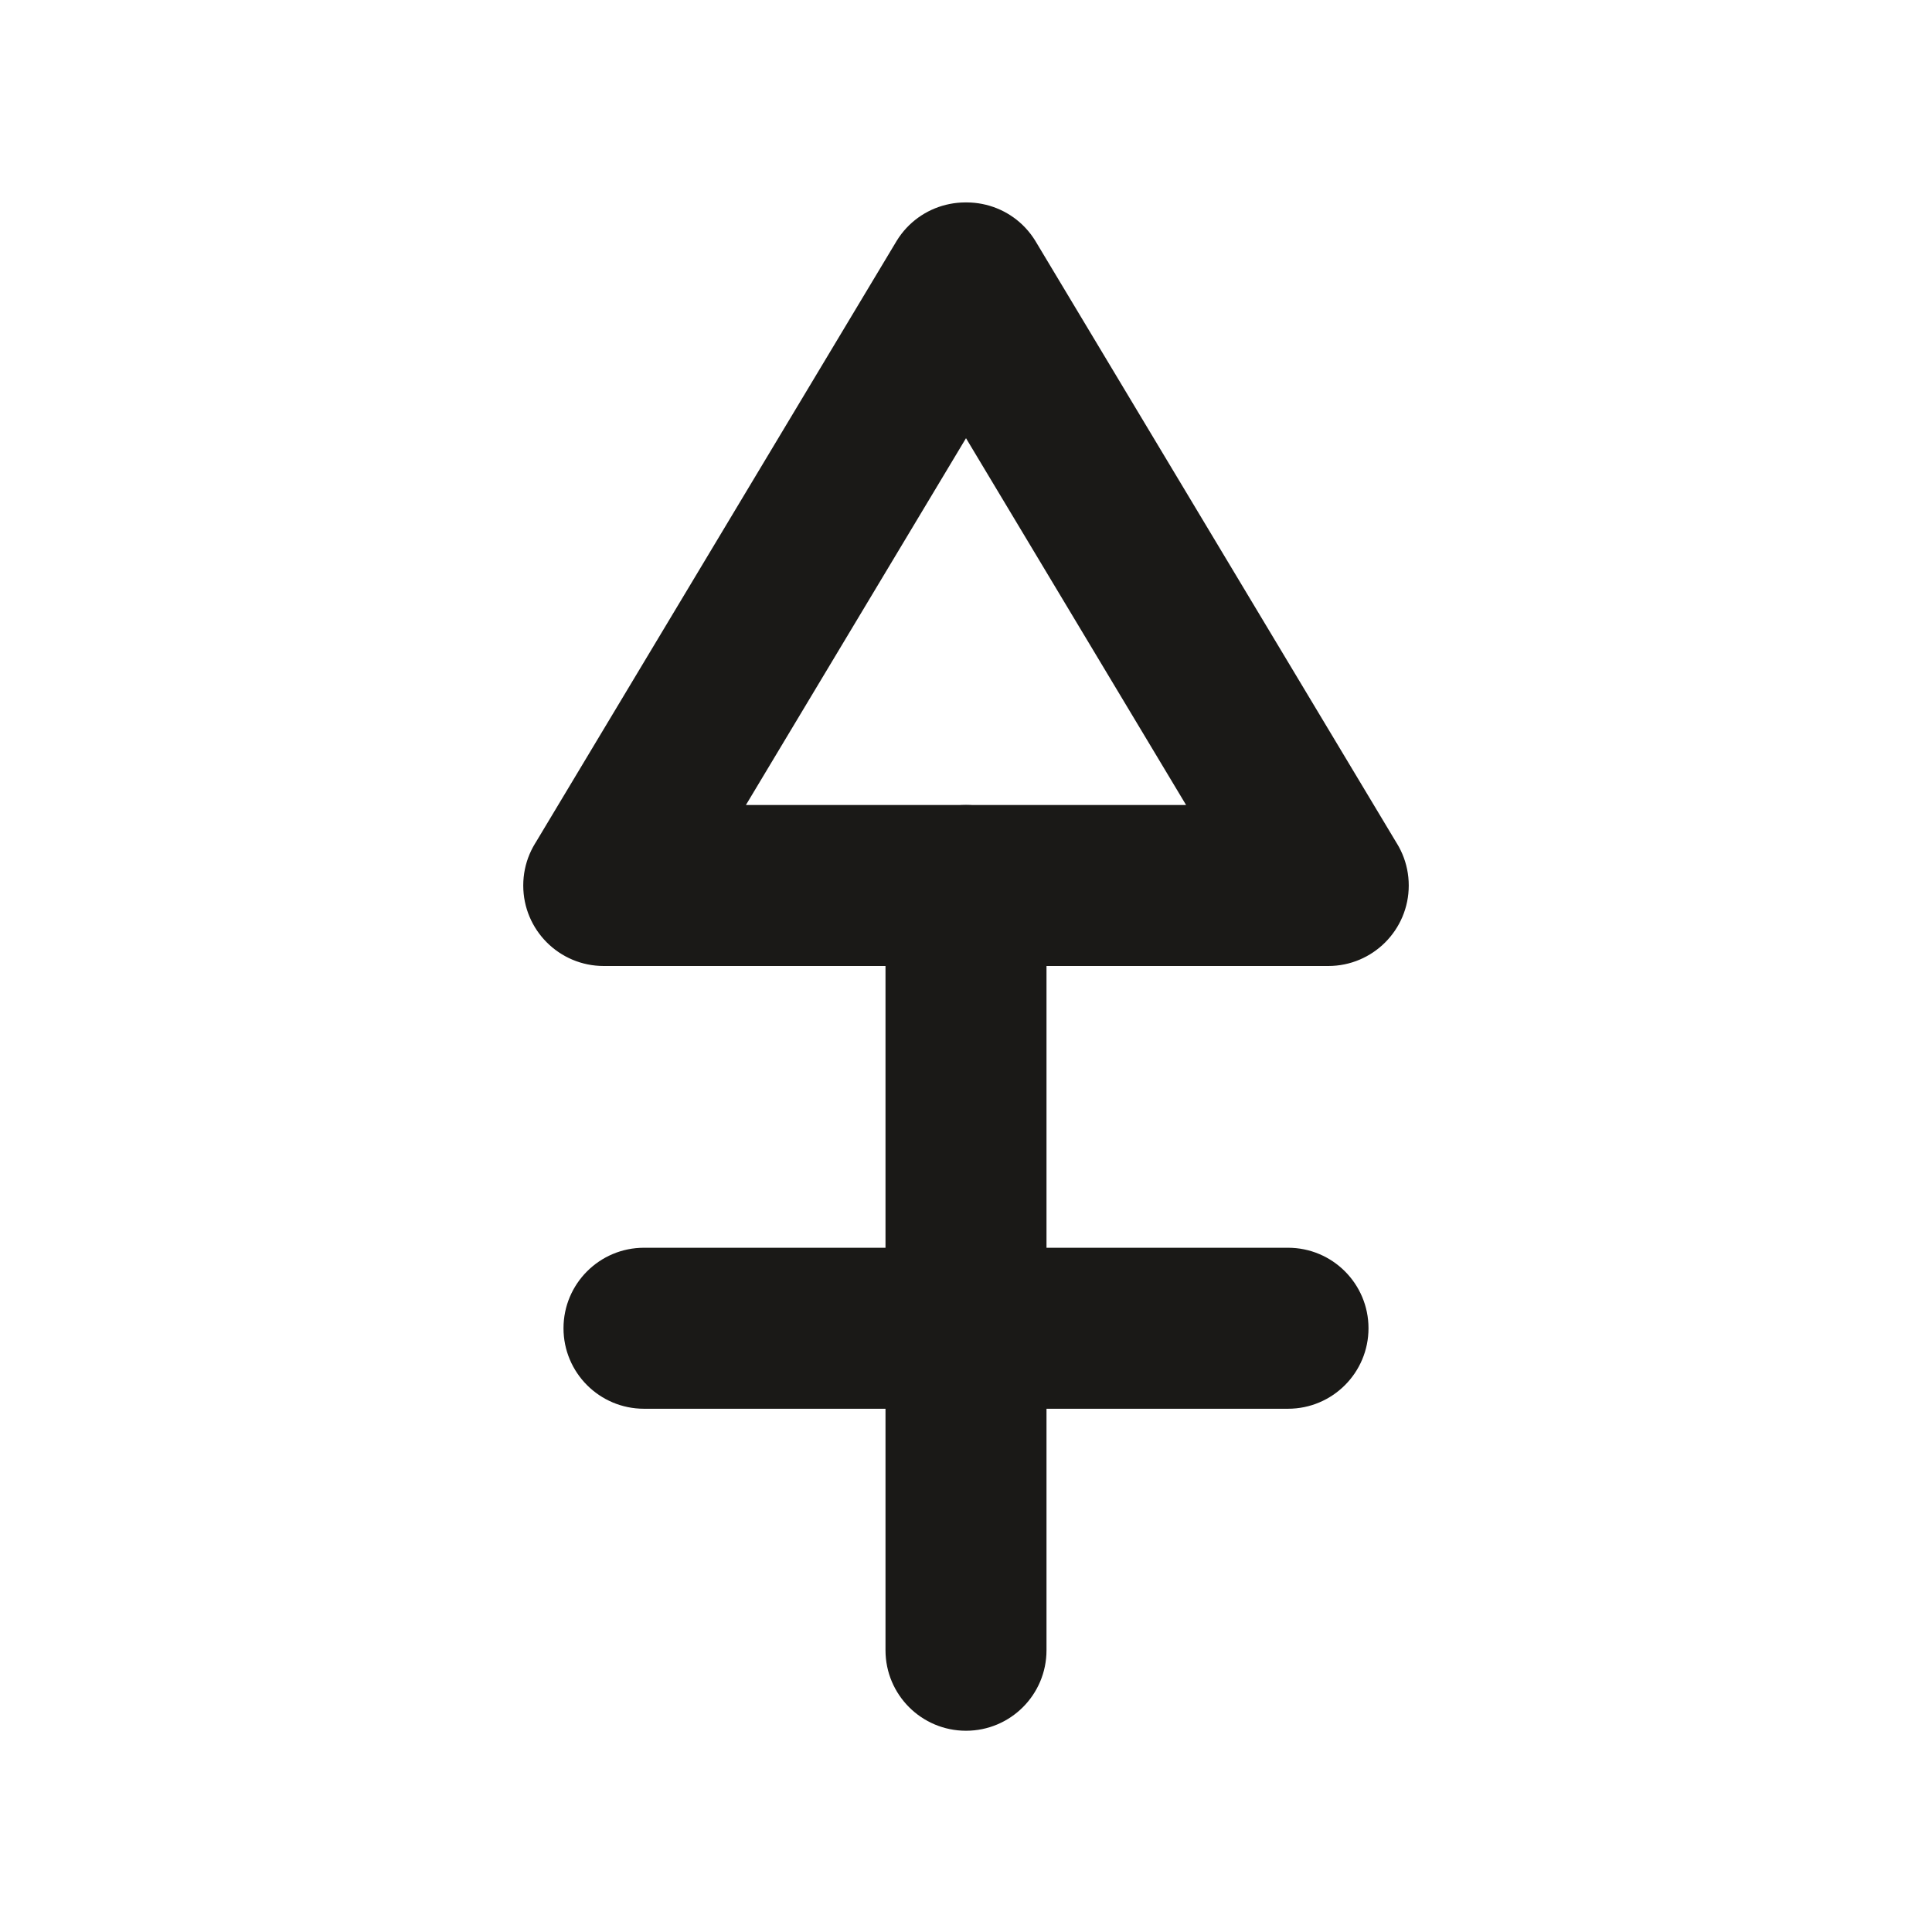
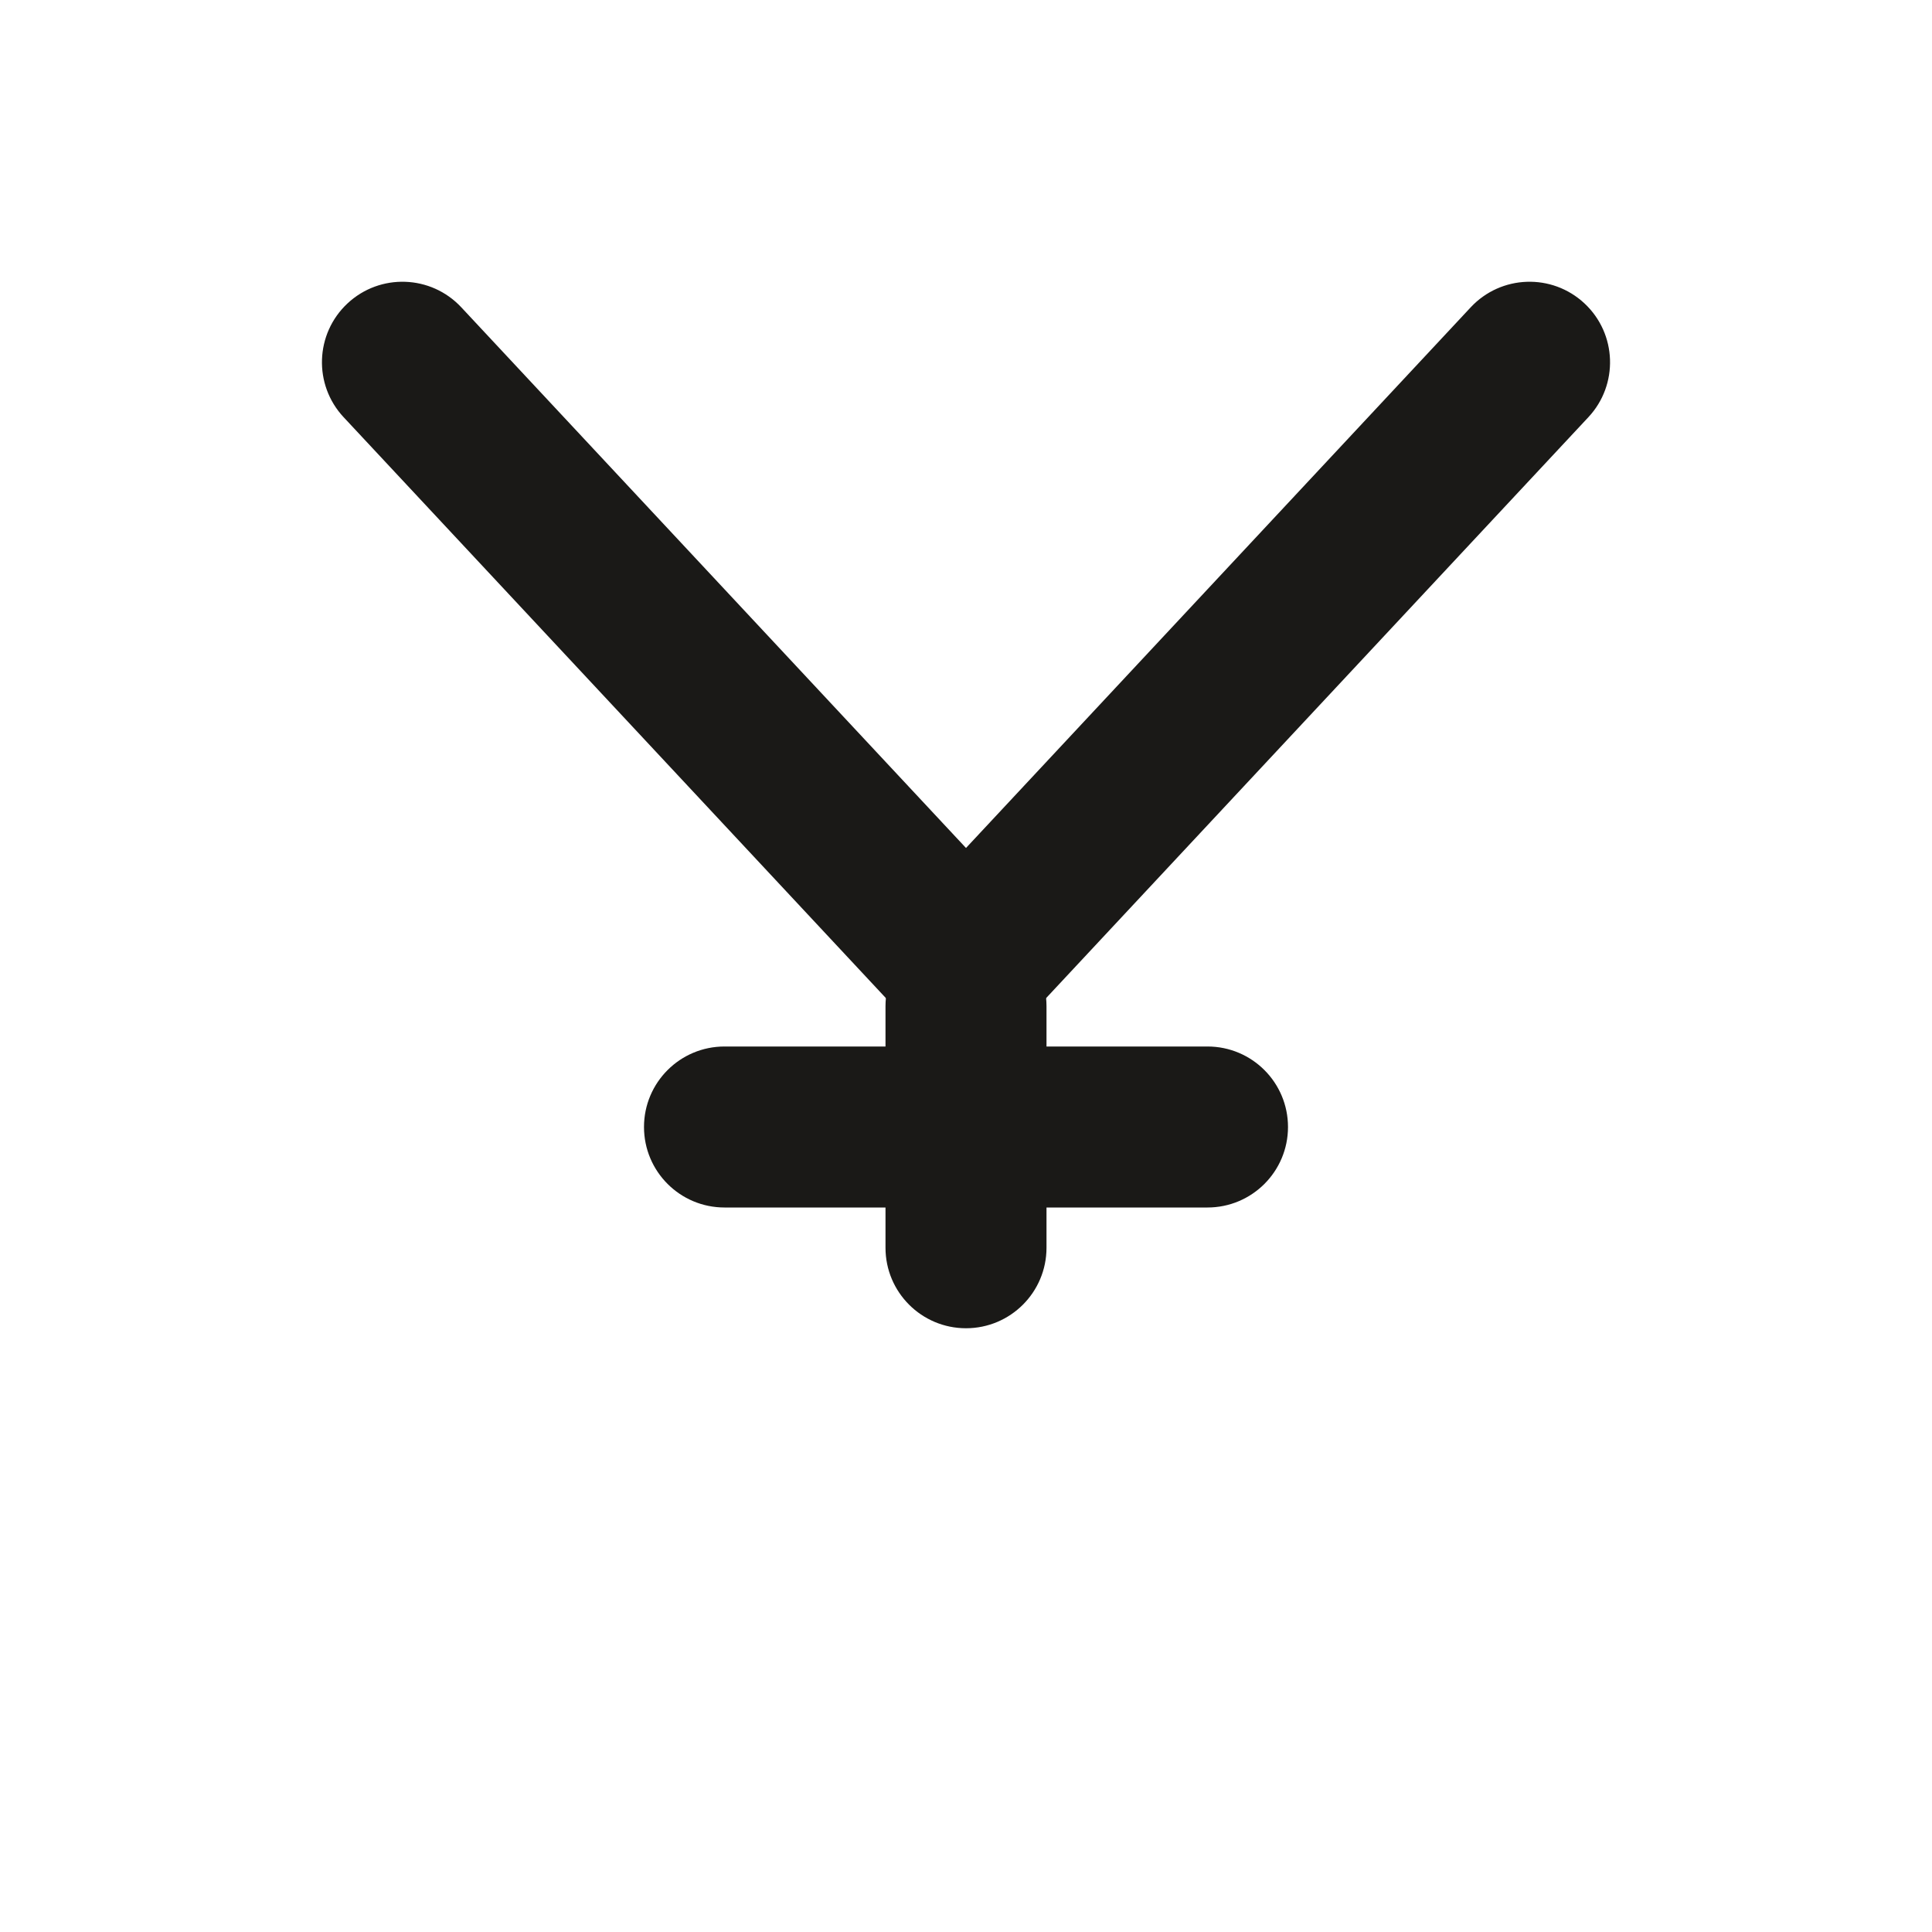
<svg xmlns="http://www.w3.org/2000/svg" width="24" height="24" viewBox="0 0 24 24" fill="none">
-   <path d="M12.86 2.99L17.36 10.49A1 1 0 0 1 15.64 11.51L15.64 11.51L11.14 4.01A1 1 0 0 1 12.86 2.99ZM16.5 12L7.5 12A1 1 0 0 1 7.5 10L7.5 10L16.5 10A1 1 0 0 1 16.5 12ZM6.64 10.49L11.14 2.99A1 1 0 0 1 12.86 4.01L12.86 4.01L8.36 11.51A1 1 0 0 1 6.64 10.49Z" fill="#1A1917" />
-   <path d="M13 11L13 20.5A1 1 0 0 1 11 20.5L11 20.5L11 11A1 1 0 0 1 13 11Z" fill="#1A1917" />
-   <path d="M8 15.5L16 15.5A1 1 0 0 1 16 17.5L16 17.5L8 17.5A1 1 0 0 1 8 15.5Z" fill="#1A1917" />
+   <rect x="7.5" y="2.12" width="2" height="12.26" rx="1" transform="rotate(-43.03 8.5 8.25)" fill="#1A1917" />
+   <rect x="14.5" y="2.12" width="2" height="12.26" rx="1" transform="rotate(43.03 15.5 8.25)" fill="#1A1917" />
+   <rect x="11" y="11.5" width="2" height="5" rx="1" fill="#1A1917" />
+   <rect x="8" y="13" width="8" height="2" rx="1" fill="#1A1917" />
</svg>
